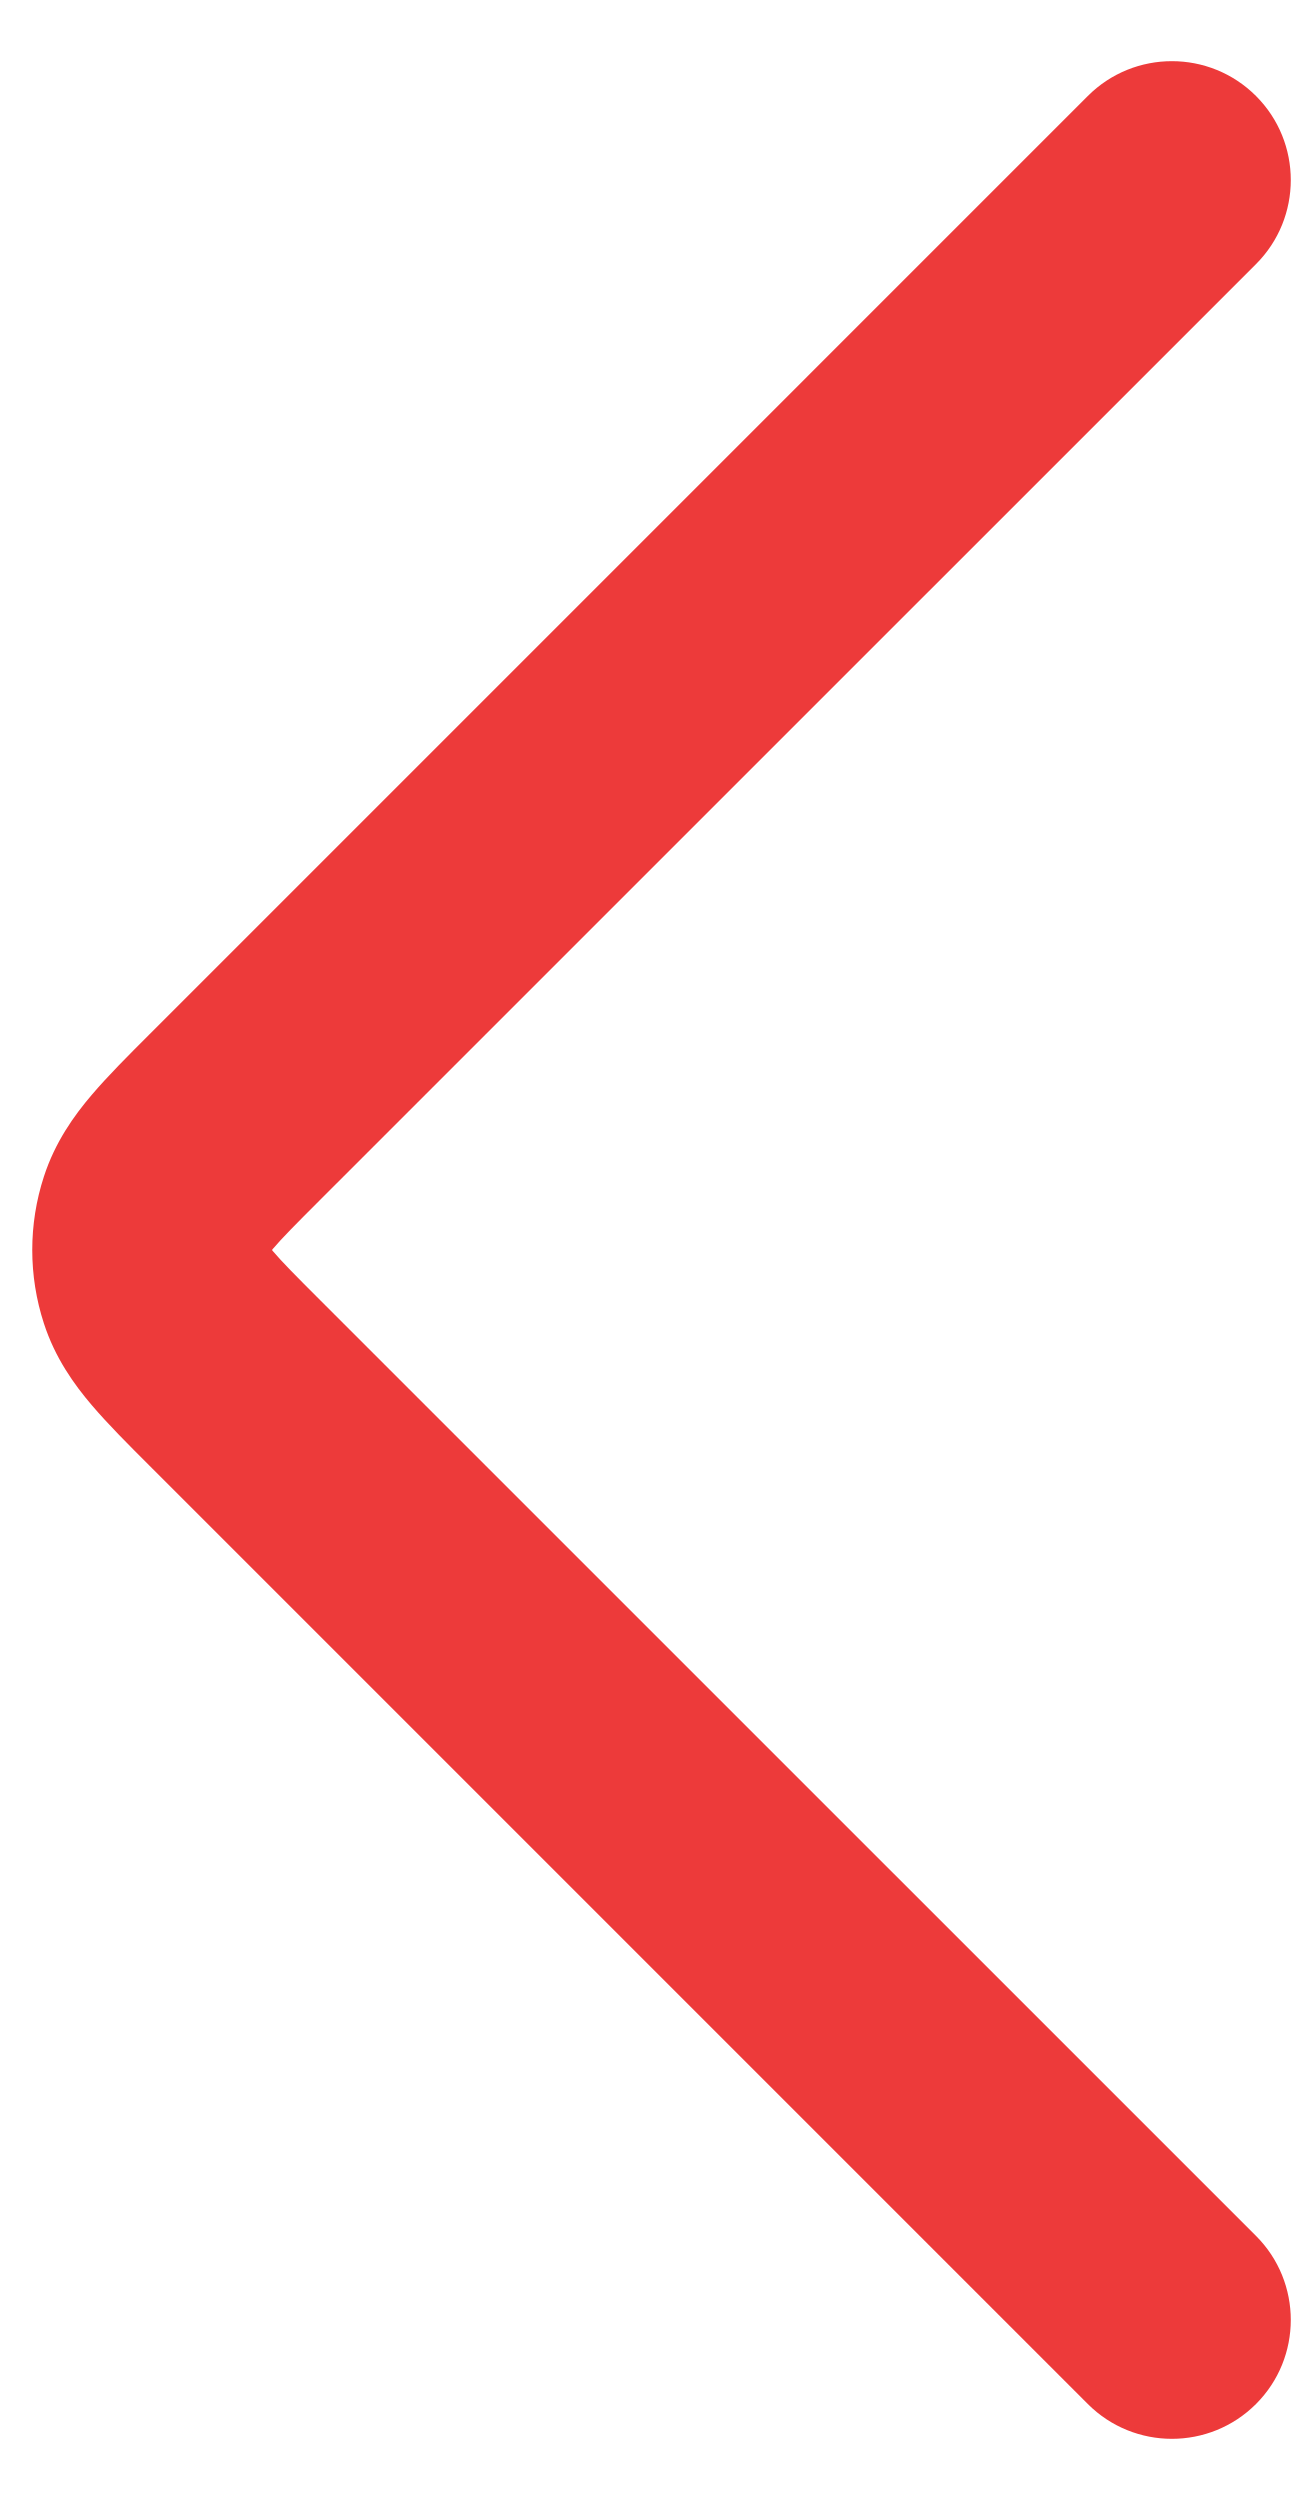
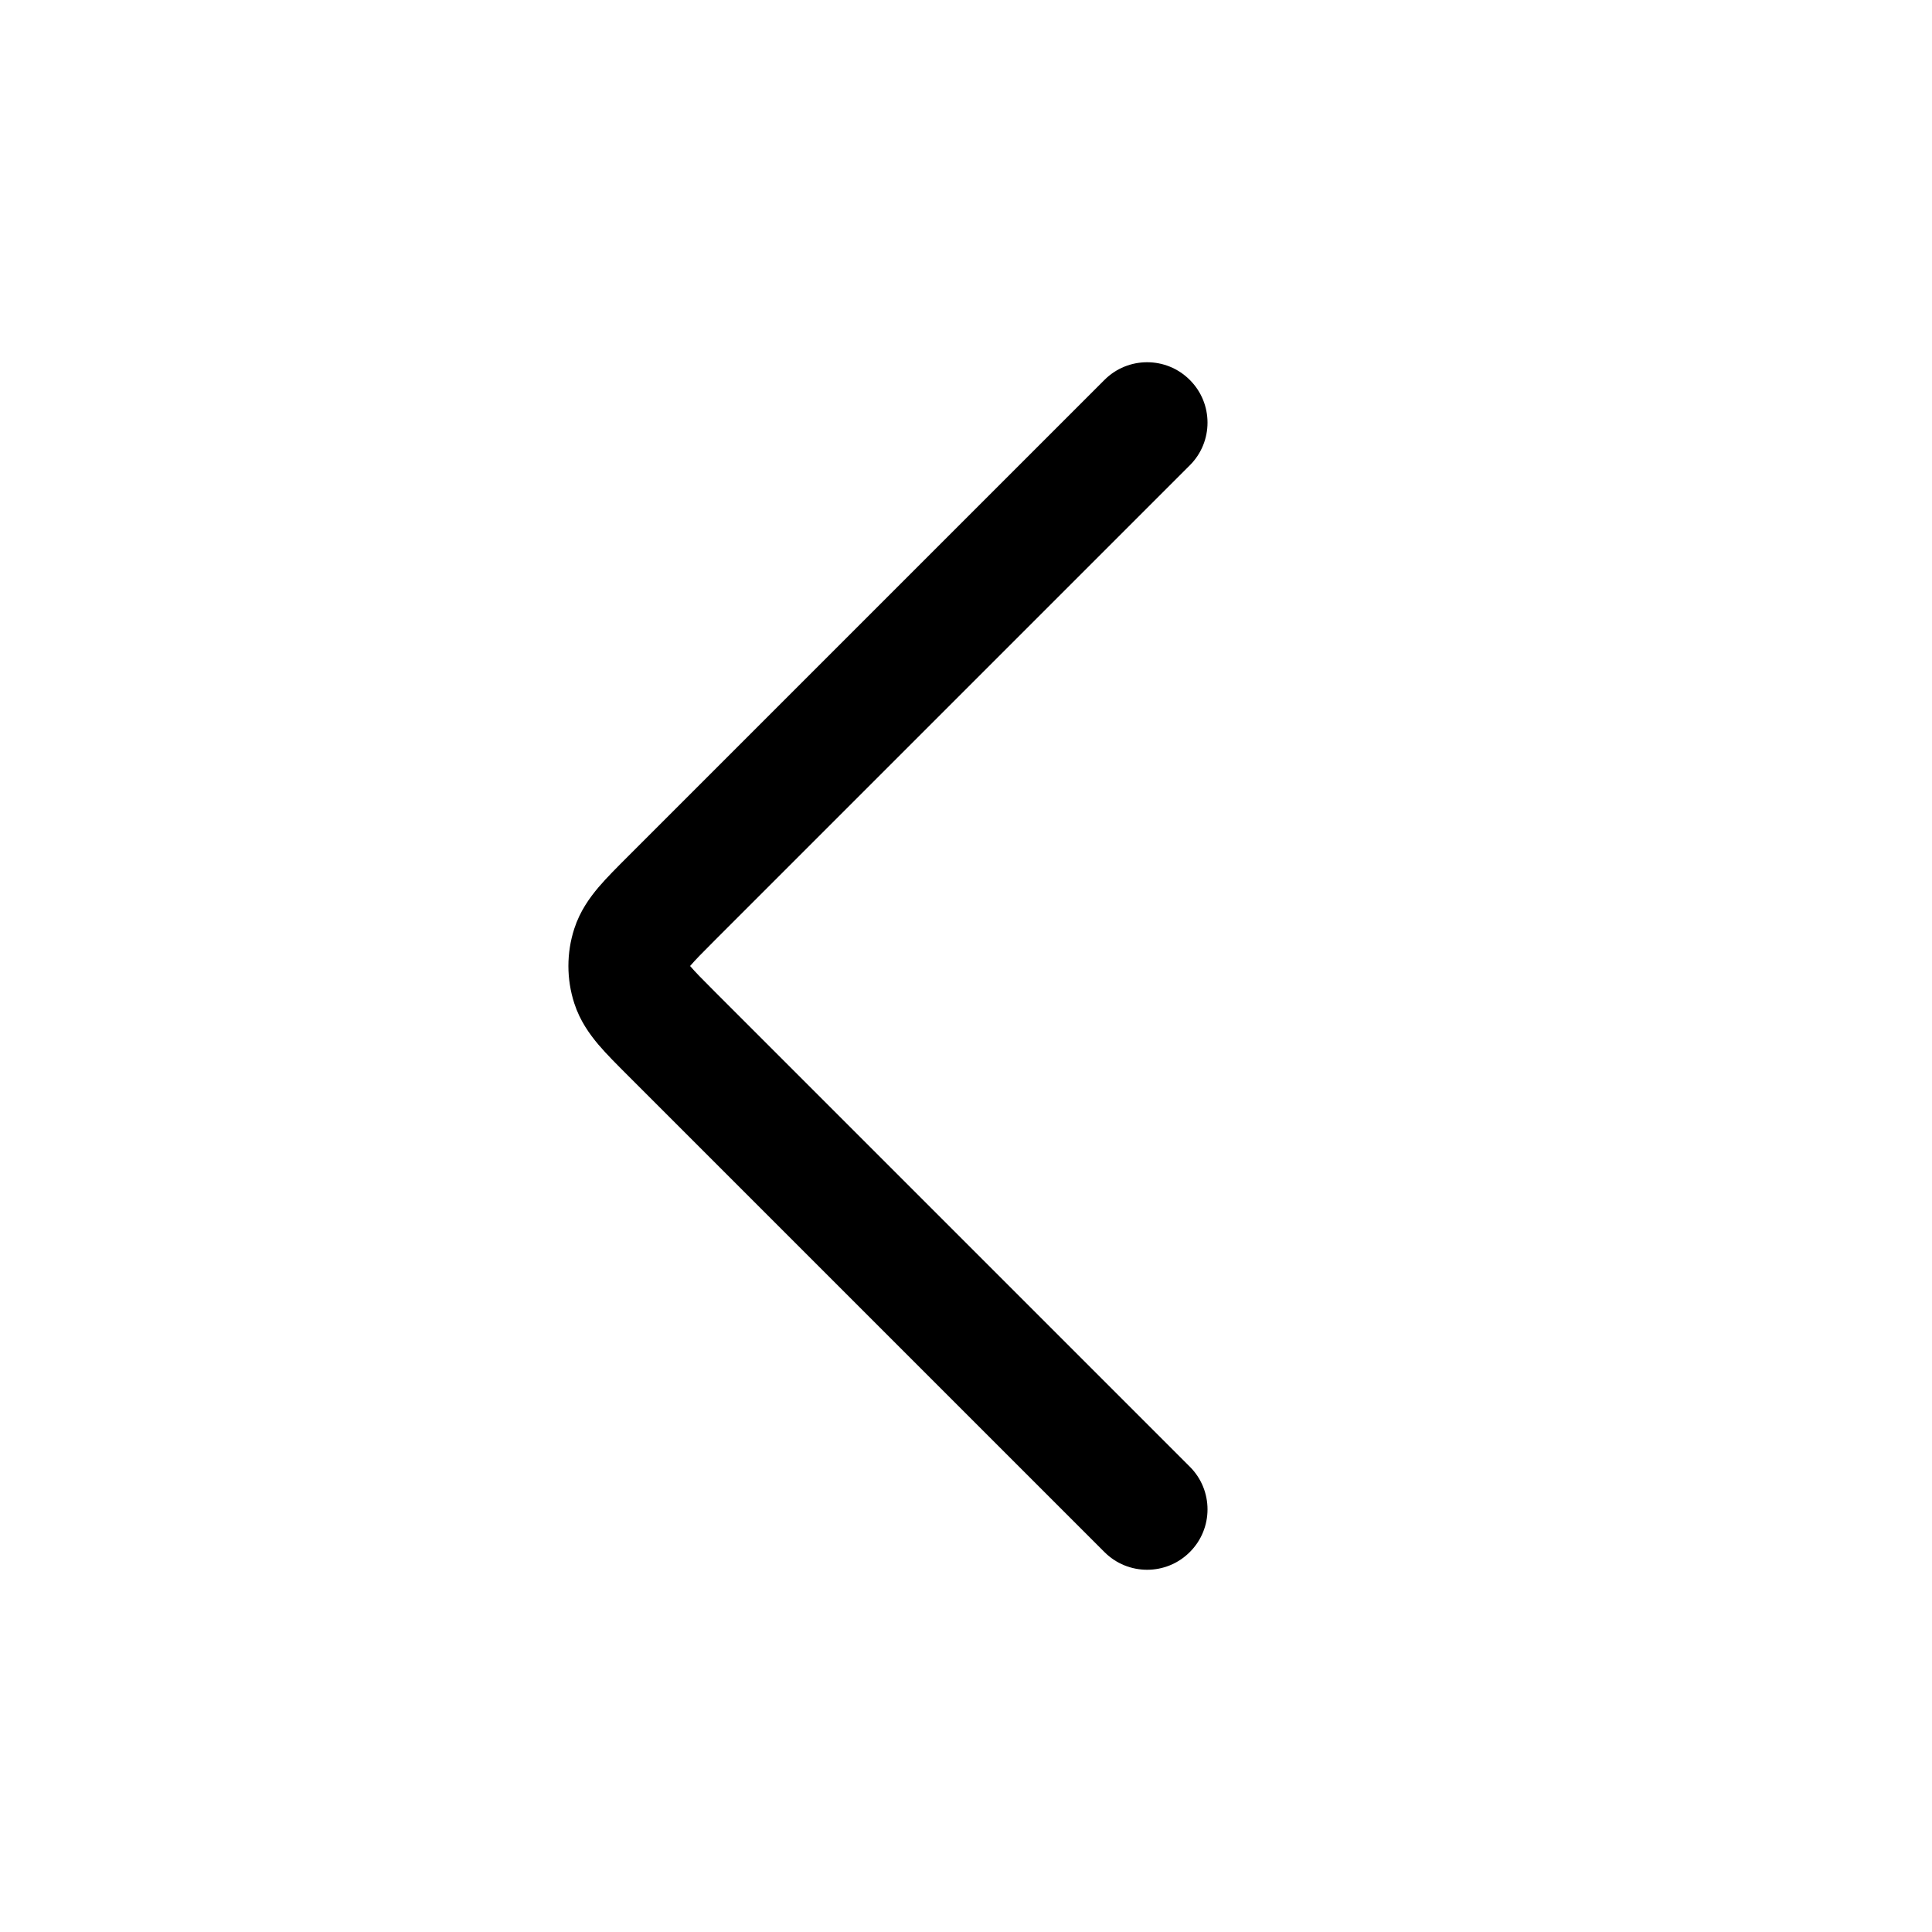
- <svg xmlns="http://www.w3.org/2000/svg" width="12" height="23" viewBox="0 0 12 23" fill="none">
-   <path fill-rule="evenodd" clip-rule="evenodd" d="M0.404 12.176C0.261 11.737 0.261 11.263 0.404 10.824C0.507 10.507 0.681 10.264 0.844 10.073C0.992 9.899 1.182 9.709 1.377 9.514L10.008 0.883C10.435 0.456 11.128 0.456 11.555 0.883C11.982 1.31 11.982 2.003 11.555 2.43L2.948 11.036C2.719 11.265 2.594 11.391 2.511 11.489C2.508 11.493 2.505 11.496 2.502 11.5C2.505 11.504 2.508 11.507 2.511 11.511C2.594 11.609 2.719 11.735 2.948 11.964L11.555 20.57C11.982 20.997 11.982 21.69 11.555 22.117C11.128 22.544 10.435 22.544 10.008 22.117L1.402 13.511C1.393 13.502 1.385 13.494 1.377 13.486C1.182 13.291 0.992 13.101 0.844 12.927C0.681 12.736 0.507 12.493 0.404 12.176Z" fill="#ED3A3A" />
+ <svg xmlns="http://www.w3.org/2000/svg" width="32" height="32" viewBox="0 0 32 32" fill="none">
+   <path fill-rule="evenodd" clip-rule="evenodd" d="M9.512 16.618C9.382 16.216 9.382 15.784 9.512 15.382C9.606 15.092 9.766 14.87 9.914 14.695C10.049 14.536 10.223 14.363 10.402 14.184L18.293 6.293C18.683 5.902 19.317 5.902 19.707 6.293C20.098 6.683 20.098 7.317 19.707 7.707L11.838 15.576C11.629 15.785 11.515 15.901 11.439 15.99C11.436 15.993 11.433 15.997 11.43 16C11.433 16.003 11.436 16.007 11.439 16.01C11.515 16.099 11.629 16.215 11.838 16.424L19.707 24.293C20.098 24.683 20.098 25.317 19.707 25.707C19.317 26.098 18.683 26.098 18.293 25.707L10.424 17.838C10.417 17.831 10.409 17.823 10.402 17.816C10.223 17.637 10.049 17.464 9.914 17.305C9.766 17.13 9.606 16.908 9.512 16.618Z" fill="black" />
</svg>
